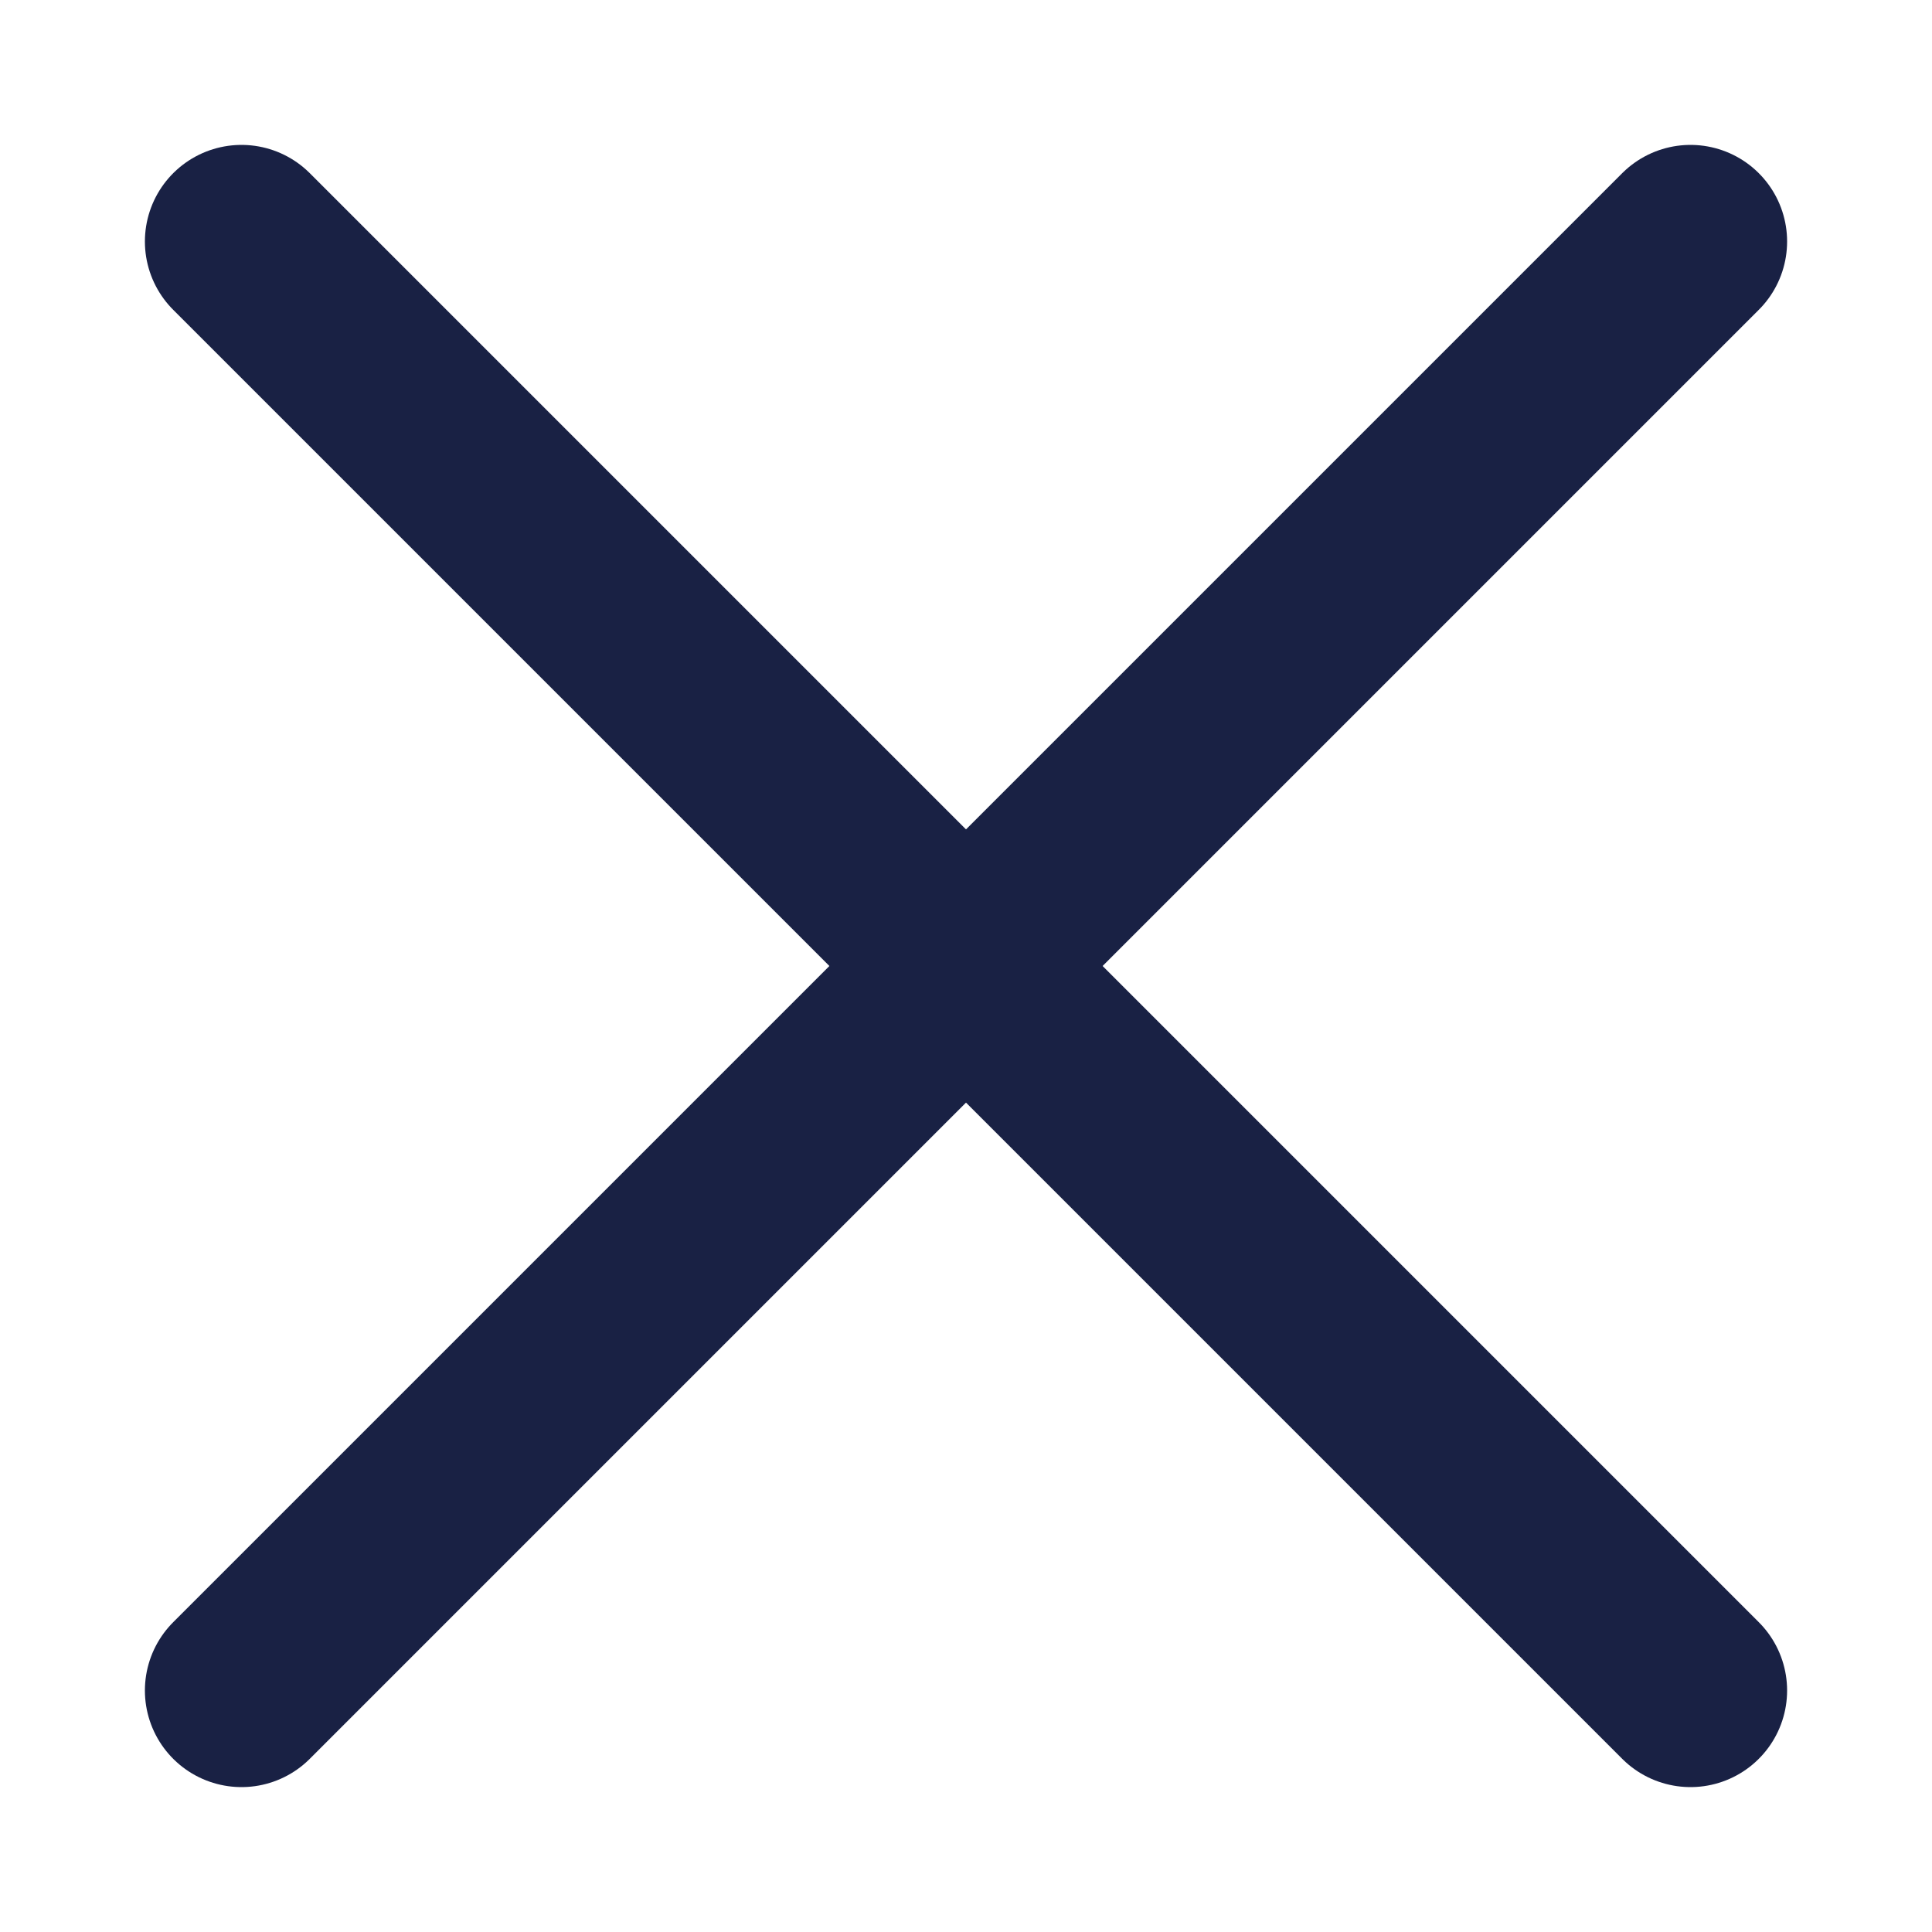
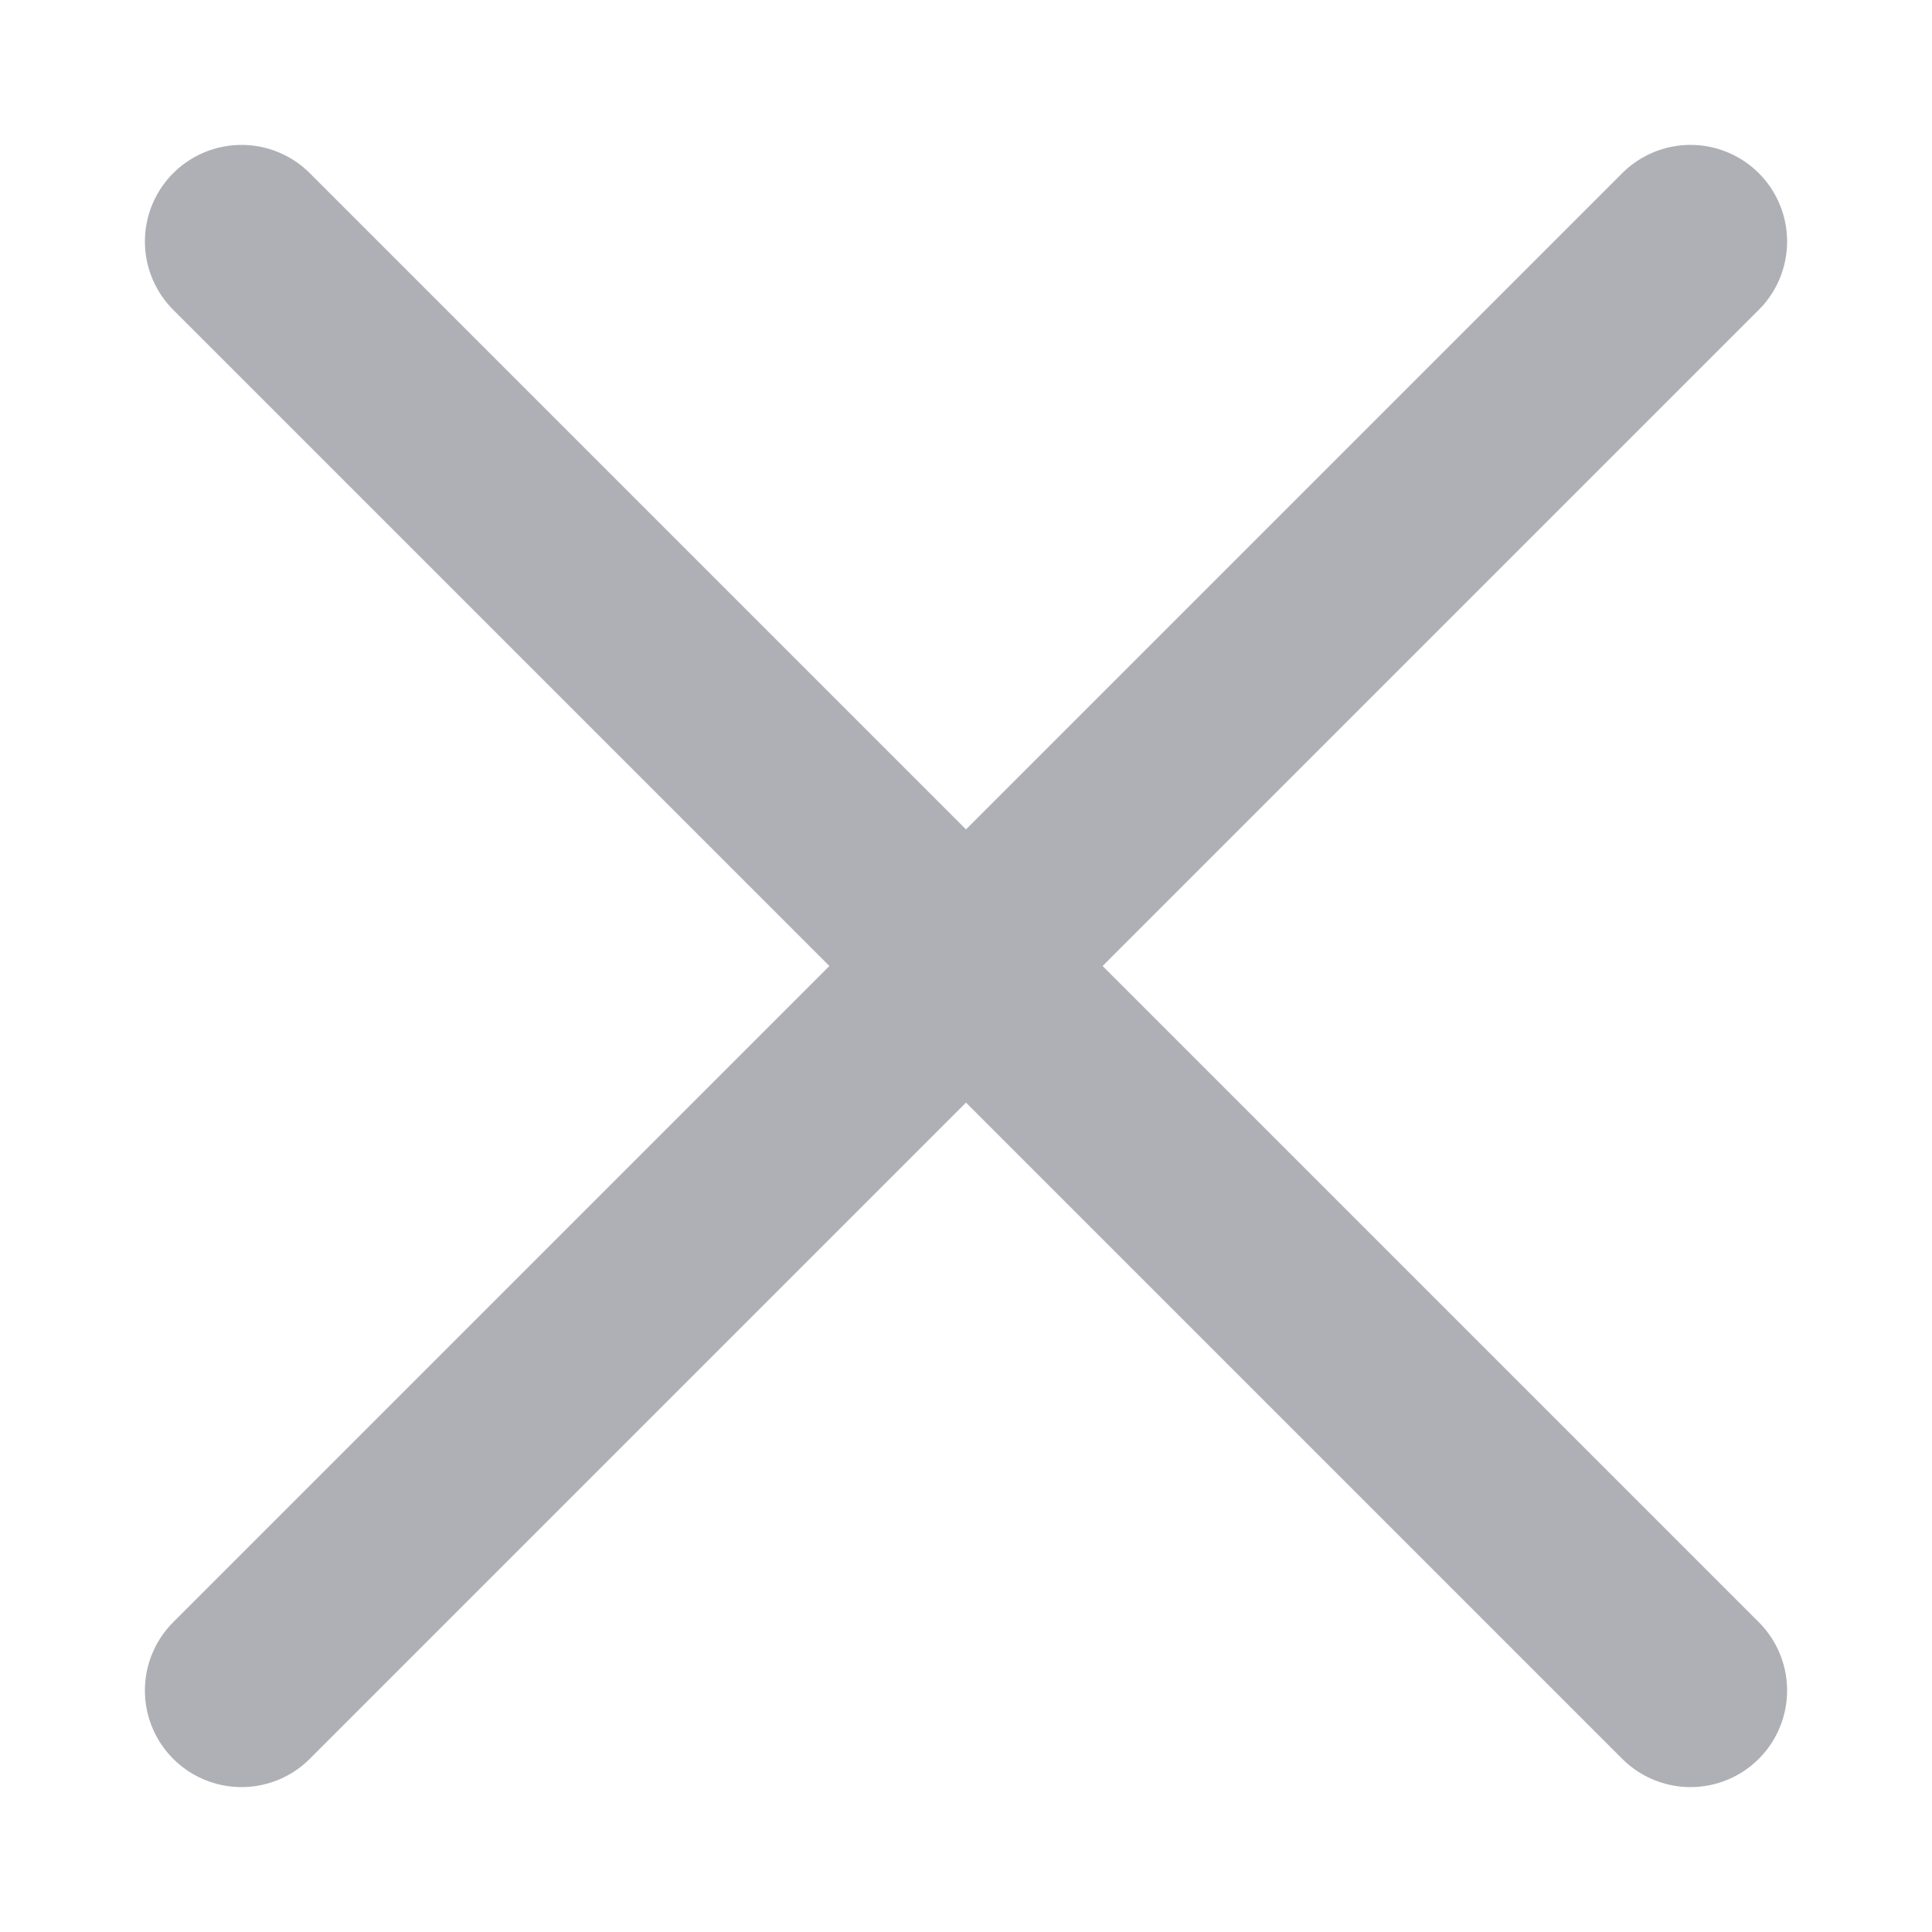
<svg xmlns="http://www.w3.org/2000/svg" width="14" height="14" viewBox="0 0 14 14" fill="none">
-   <path d="M12.25 1.75L1.75 12.25" stroke="#192144" stroke-width="1.4" stroke-linecap="round" stroke-linejoin="round" />
-   <path d="M1.75 1.75L12.25 12.25" stroke="#192144" stroke-width="1.4" stroke-linecap="round" stroke-linejoin="round" />
+   <path d="M12.25 1.75L1.75 12.25" stroke="#AFB0B5" stroke-width="1.4" stroke-linecap="round" stroke-linejoin="round" />
+   <path d="M1.75 1.75L12.25 12.25" stroke="#AFB0B5" stroke-width="1.4" stroke-linecap="round" stroke-linejoin="round" />
</svg>
